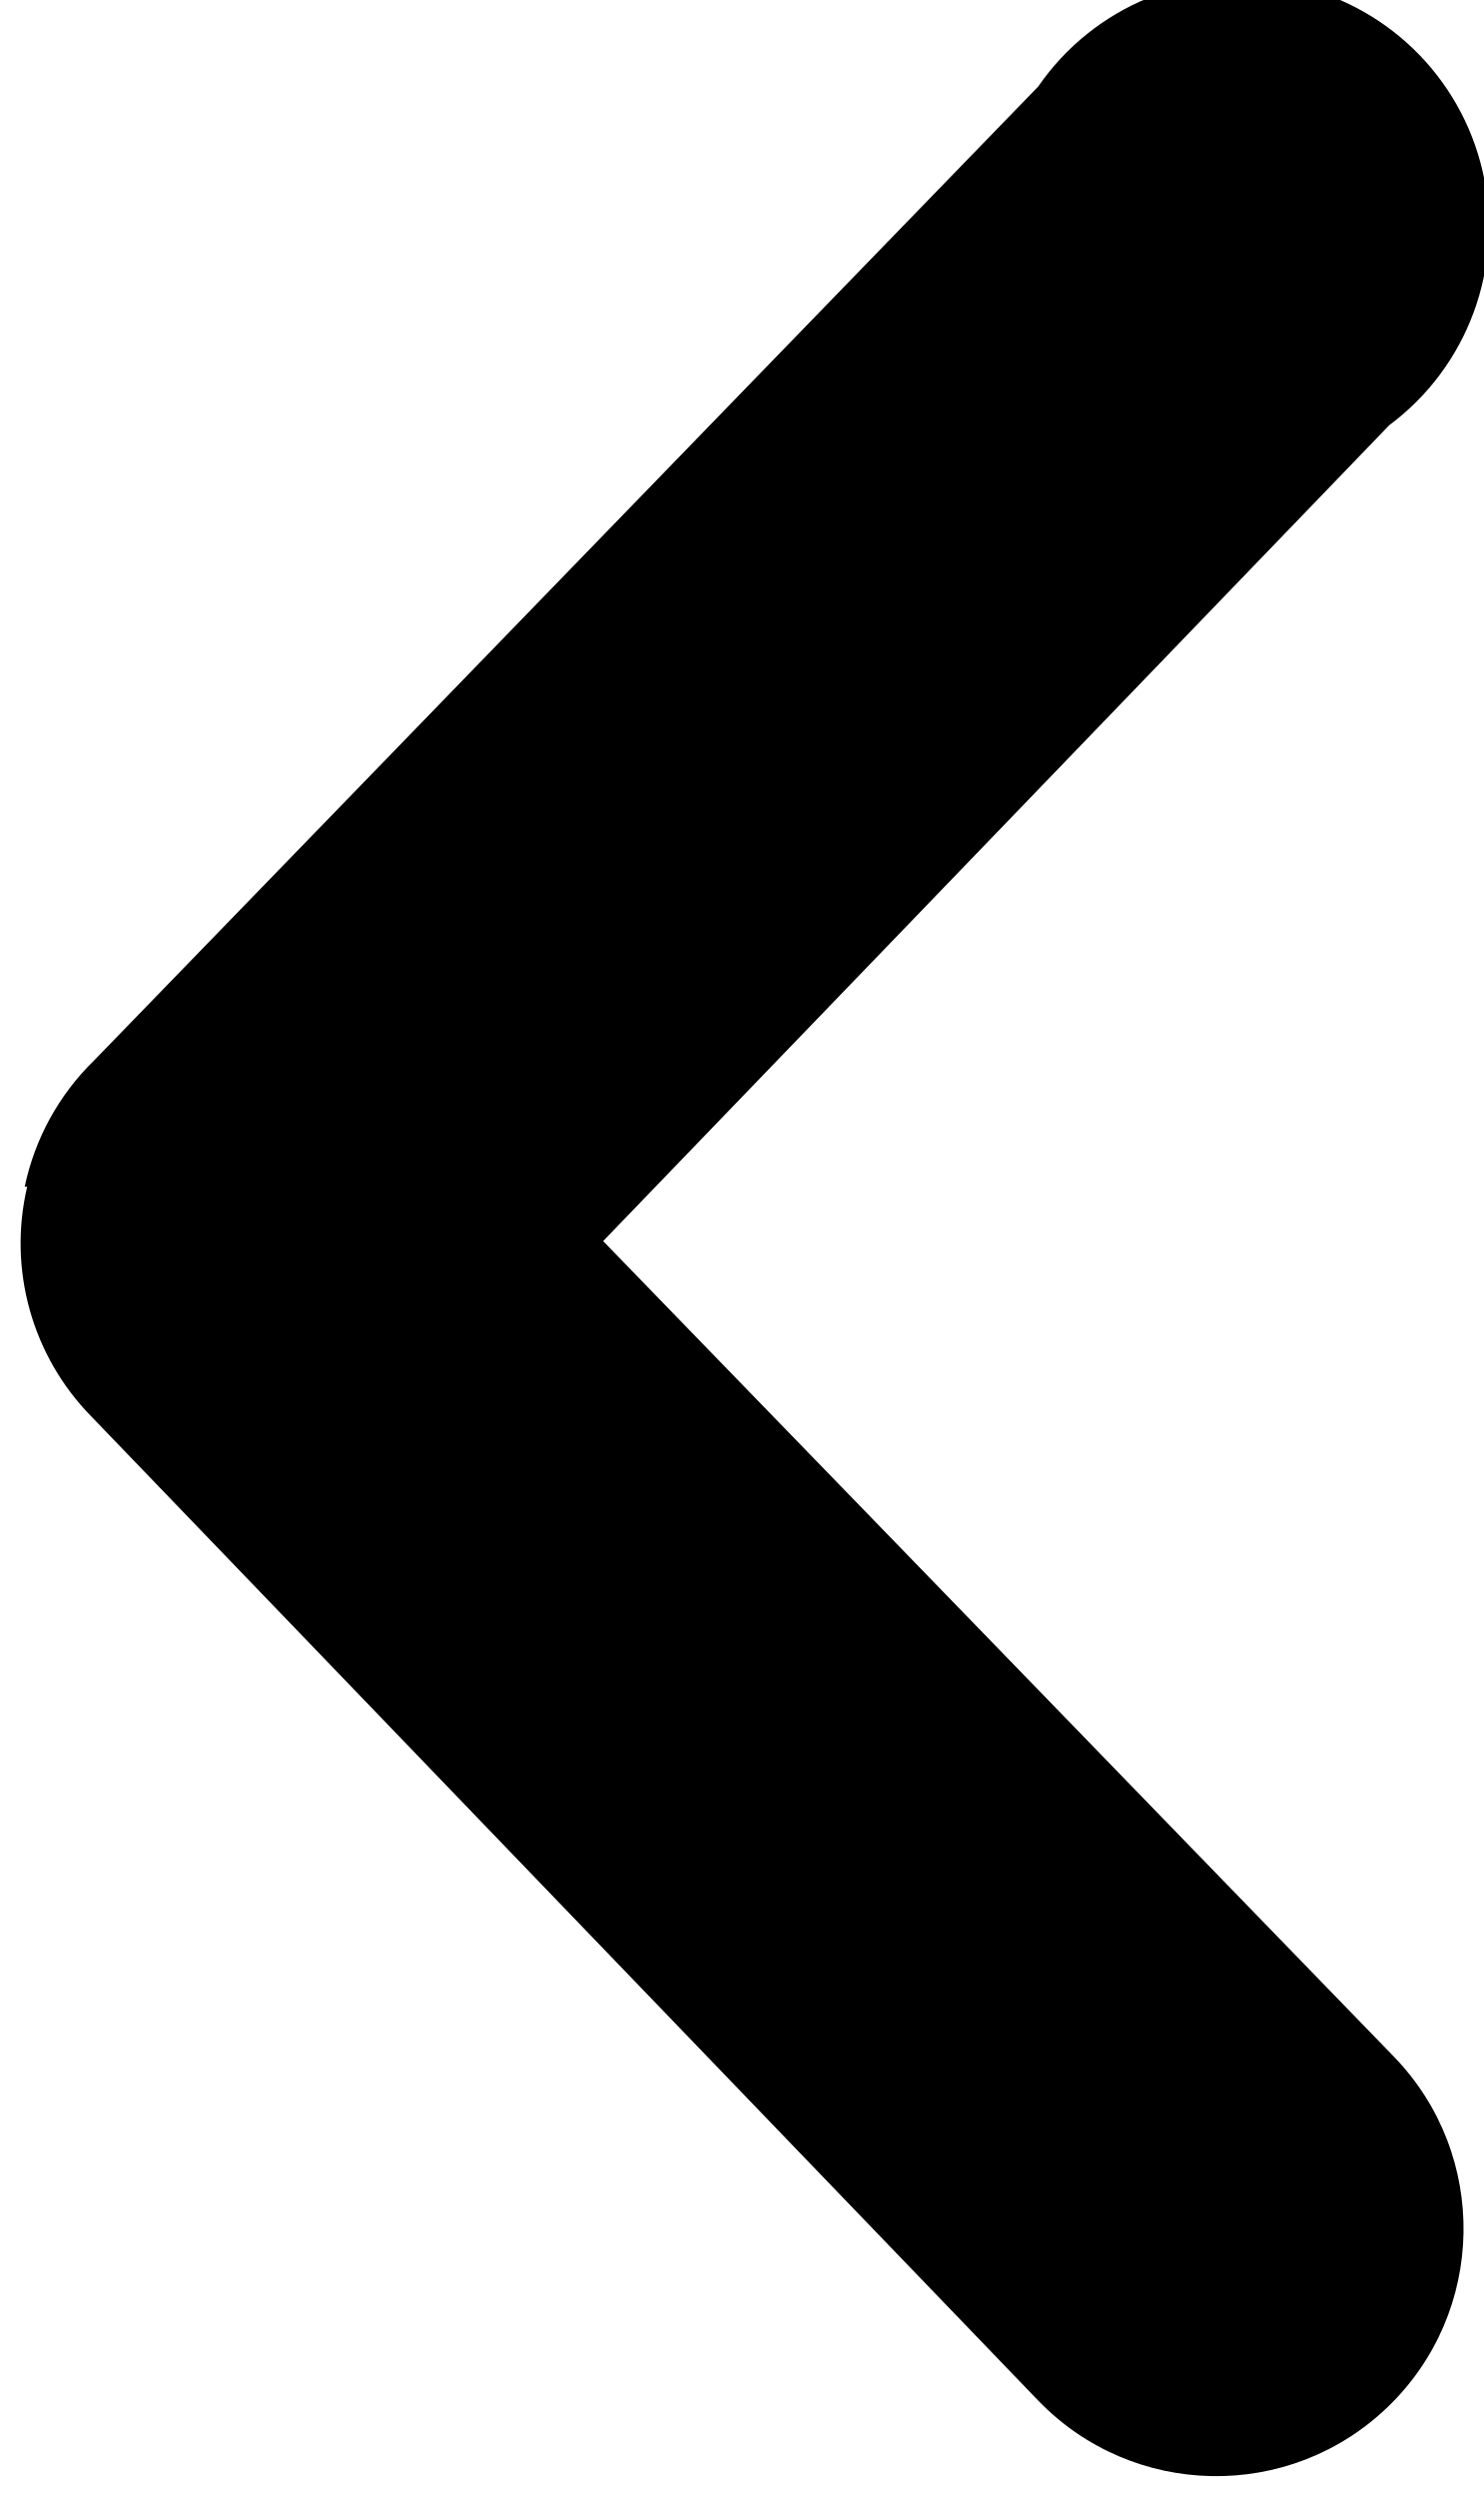
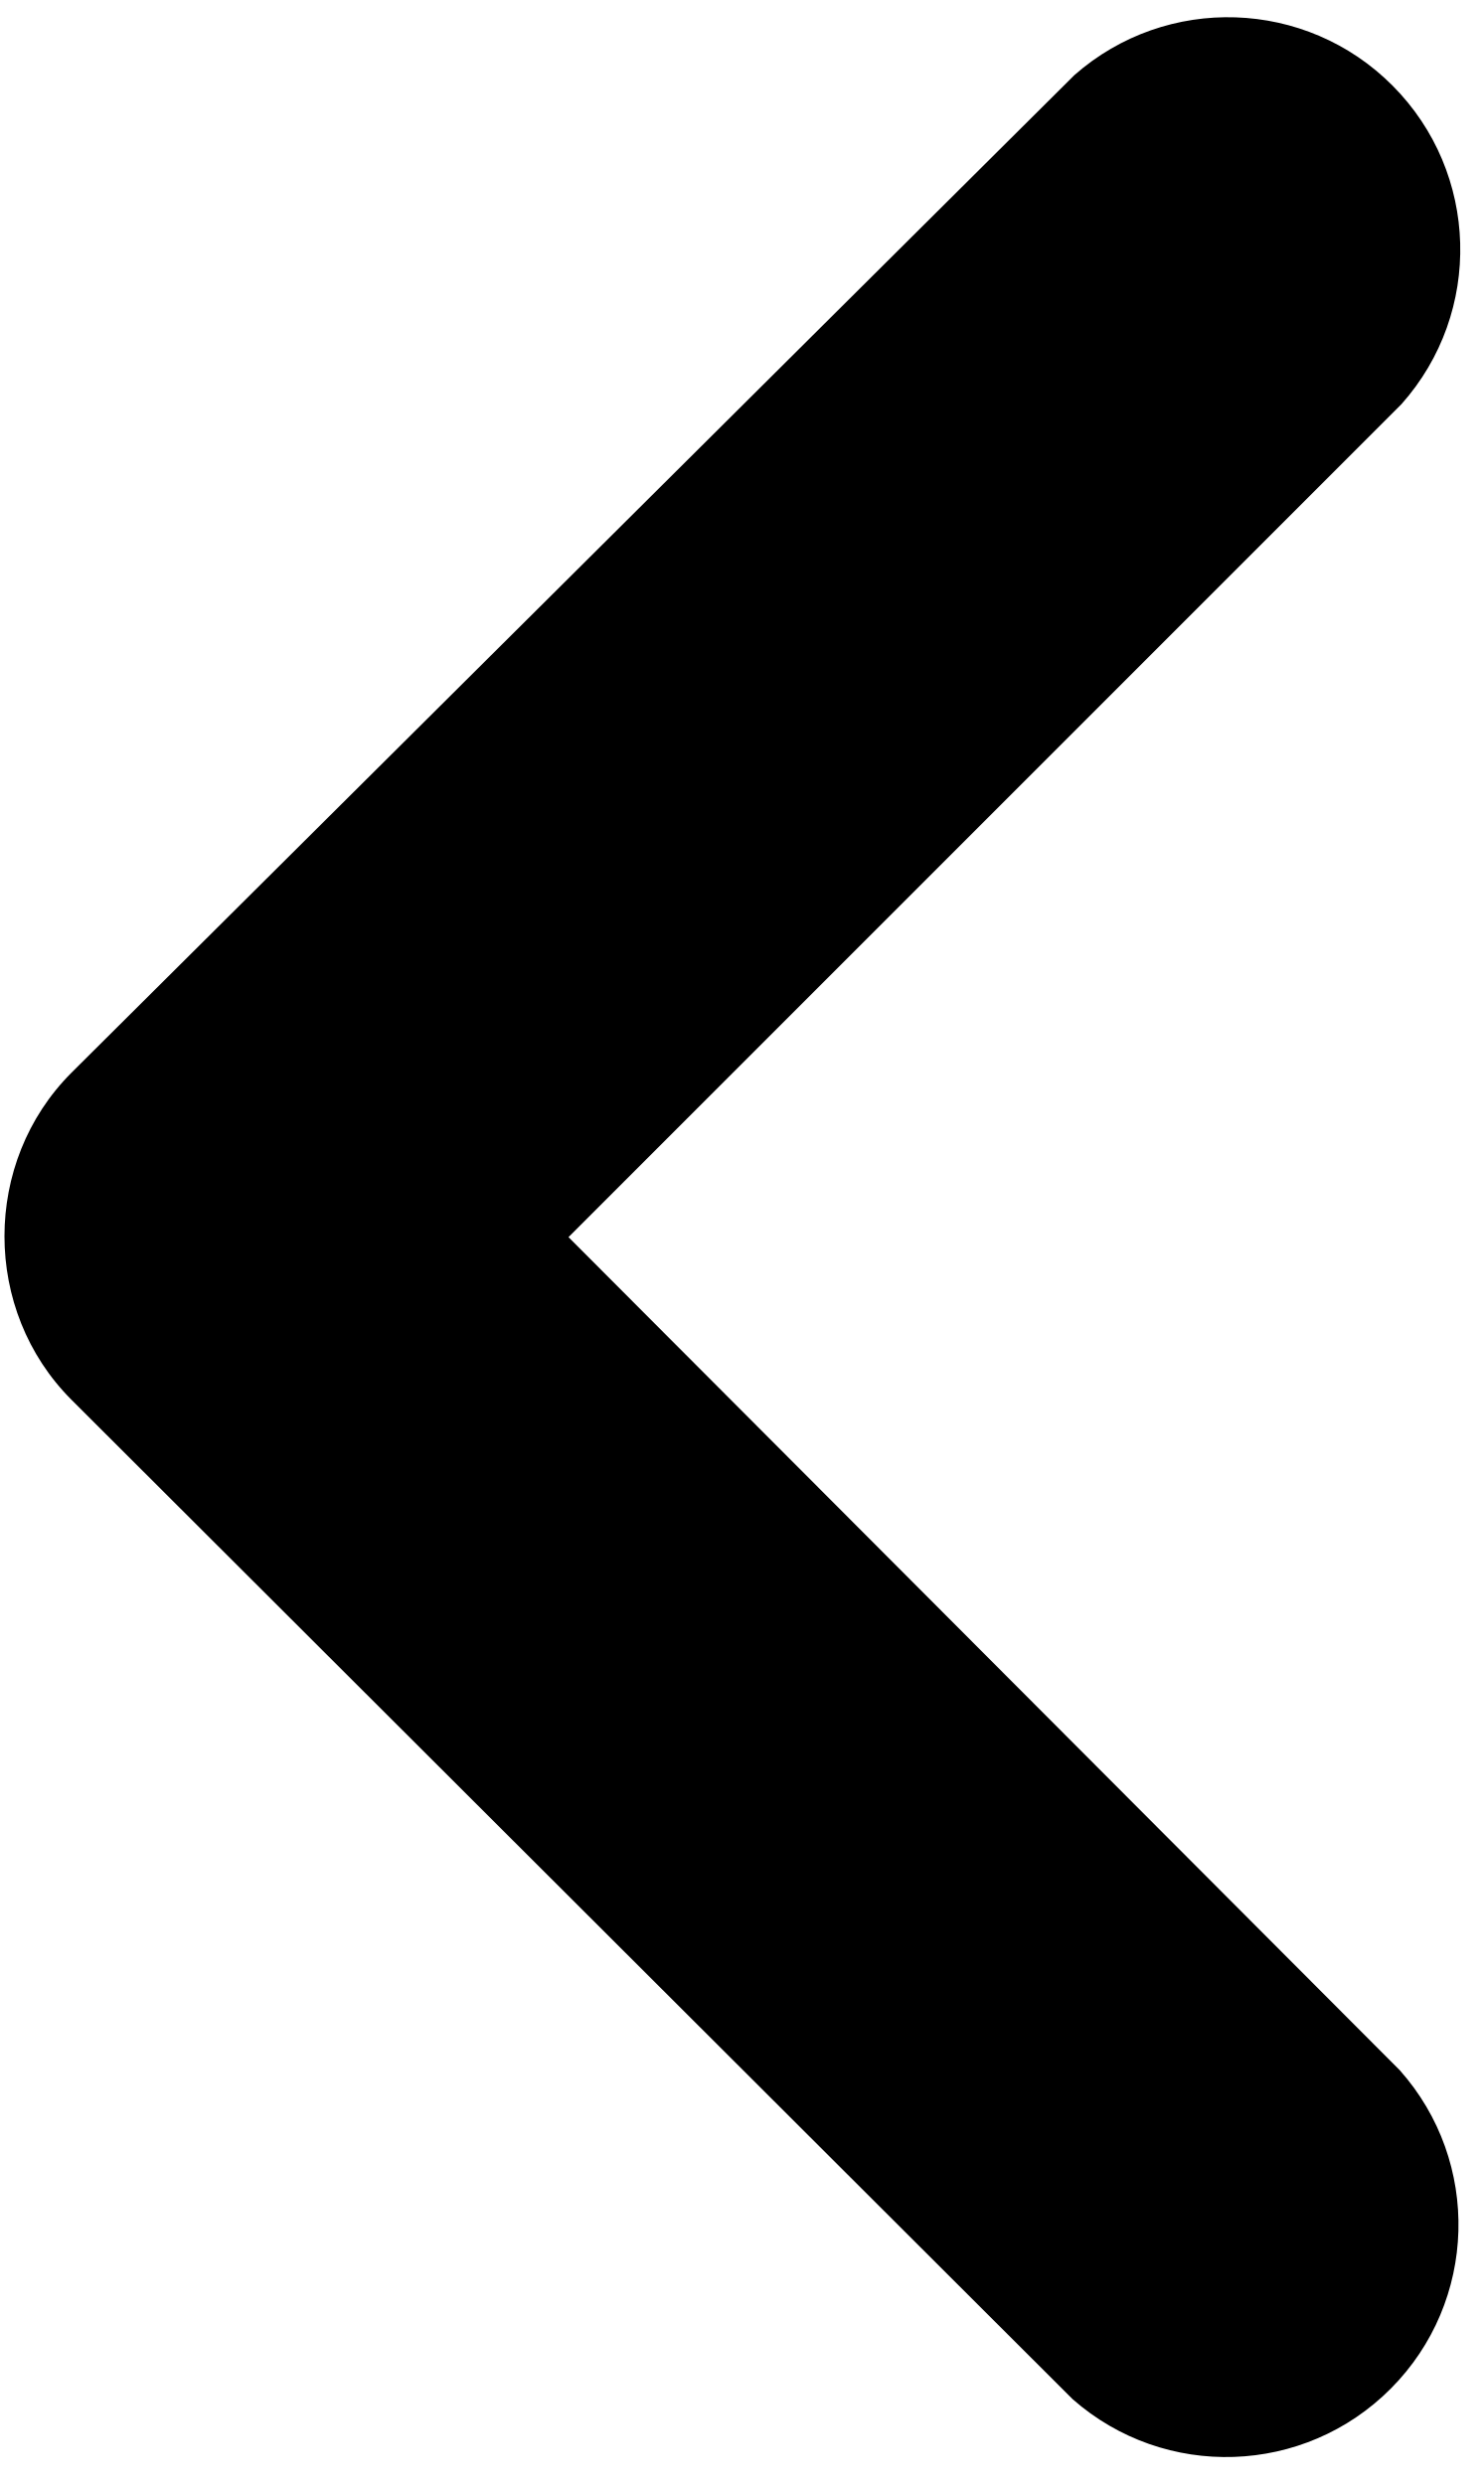
- <svg xmlns="http://www.w3.org/2000/svg" viewBox="0 0 60 101">
-   <path fill-rule="evenodd" d="M1.1 48a10 10 0 0 0 2.6 9.3L42 97.1a10 10 0 1 0 14.4-13.9l-32-33 31.8-33A10 10 0 1 0 42 3.5L3.8 42.9A10 10 0 0 0 1 48z" />
+ <svg xmlns="http://www.w3.org/2000/svg" viewBox="0 0 83 139">
+   <path fill-rule="evenodd" d="M31.8 69.2l46.6-46.6A13 13 0 0 0 60.1 4.2L4 60c-5 5-5 13.3 0 18.3l56 55.9a13 13 0 0 0 18.3-18.4L31.8 69.2z" />
</svg>
